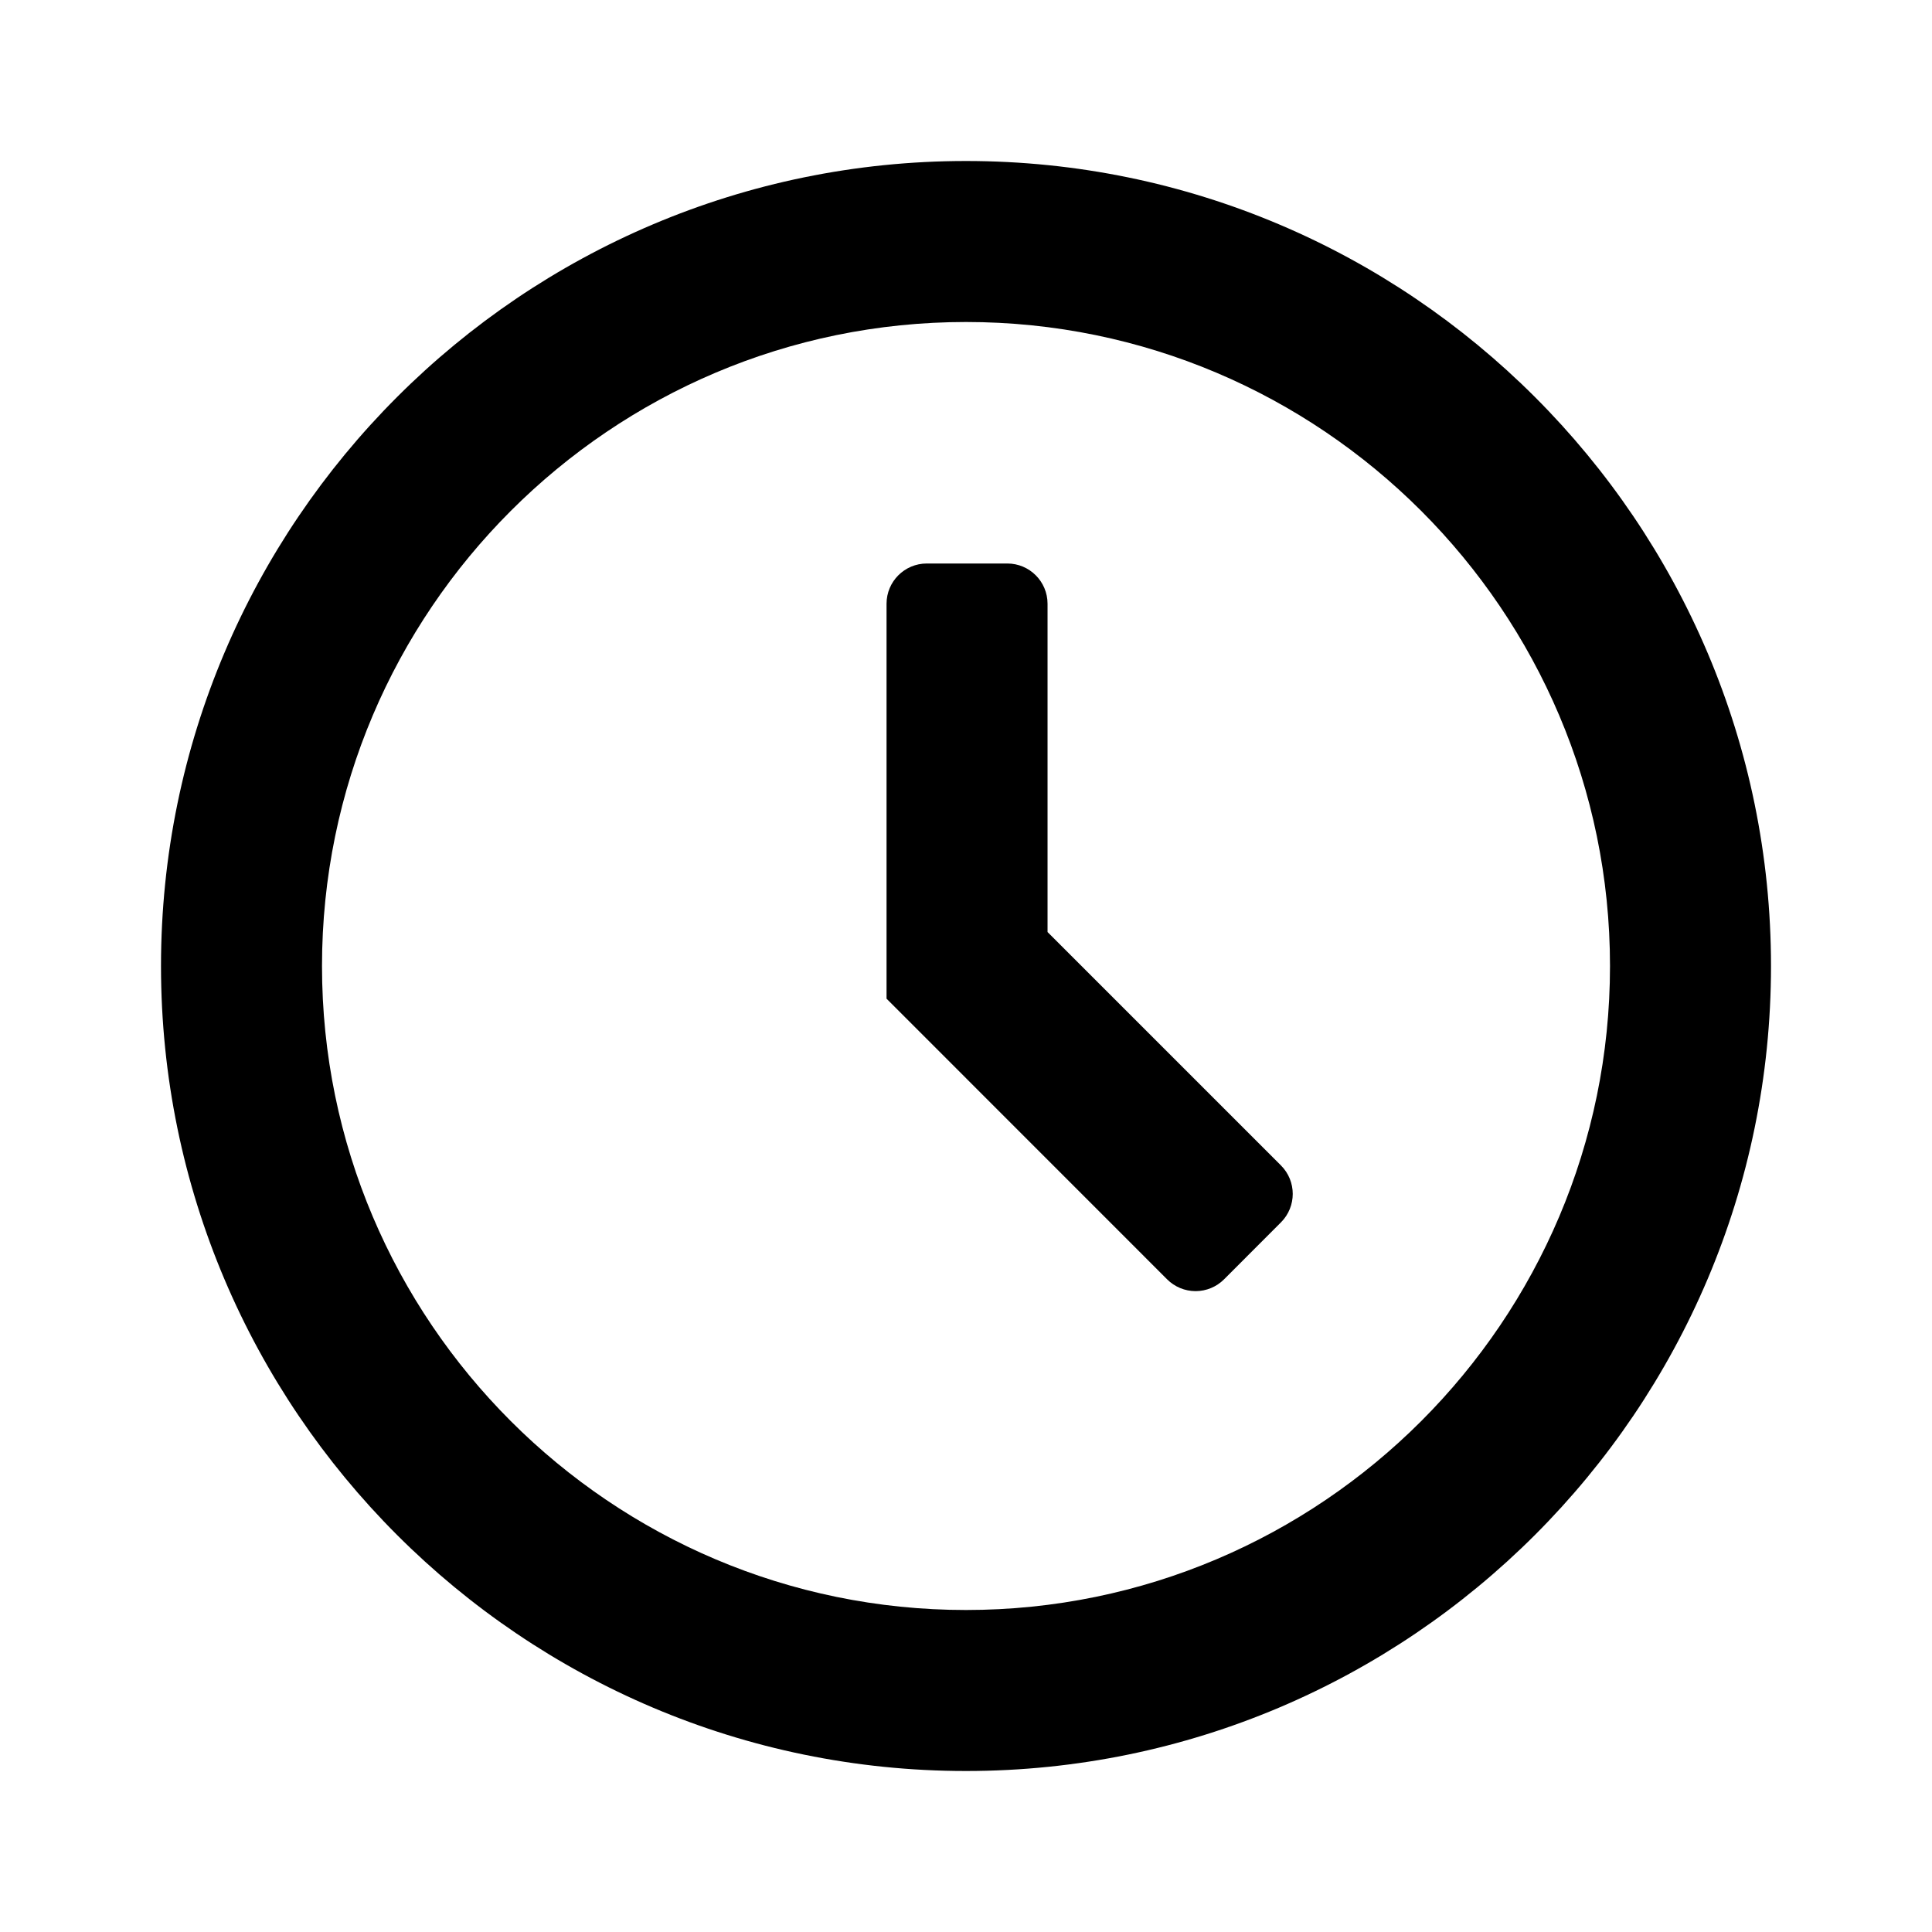
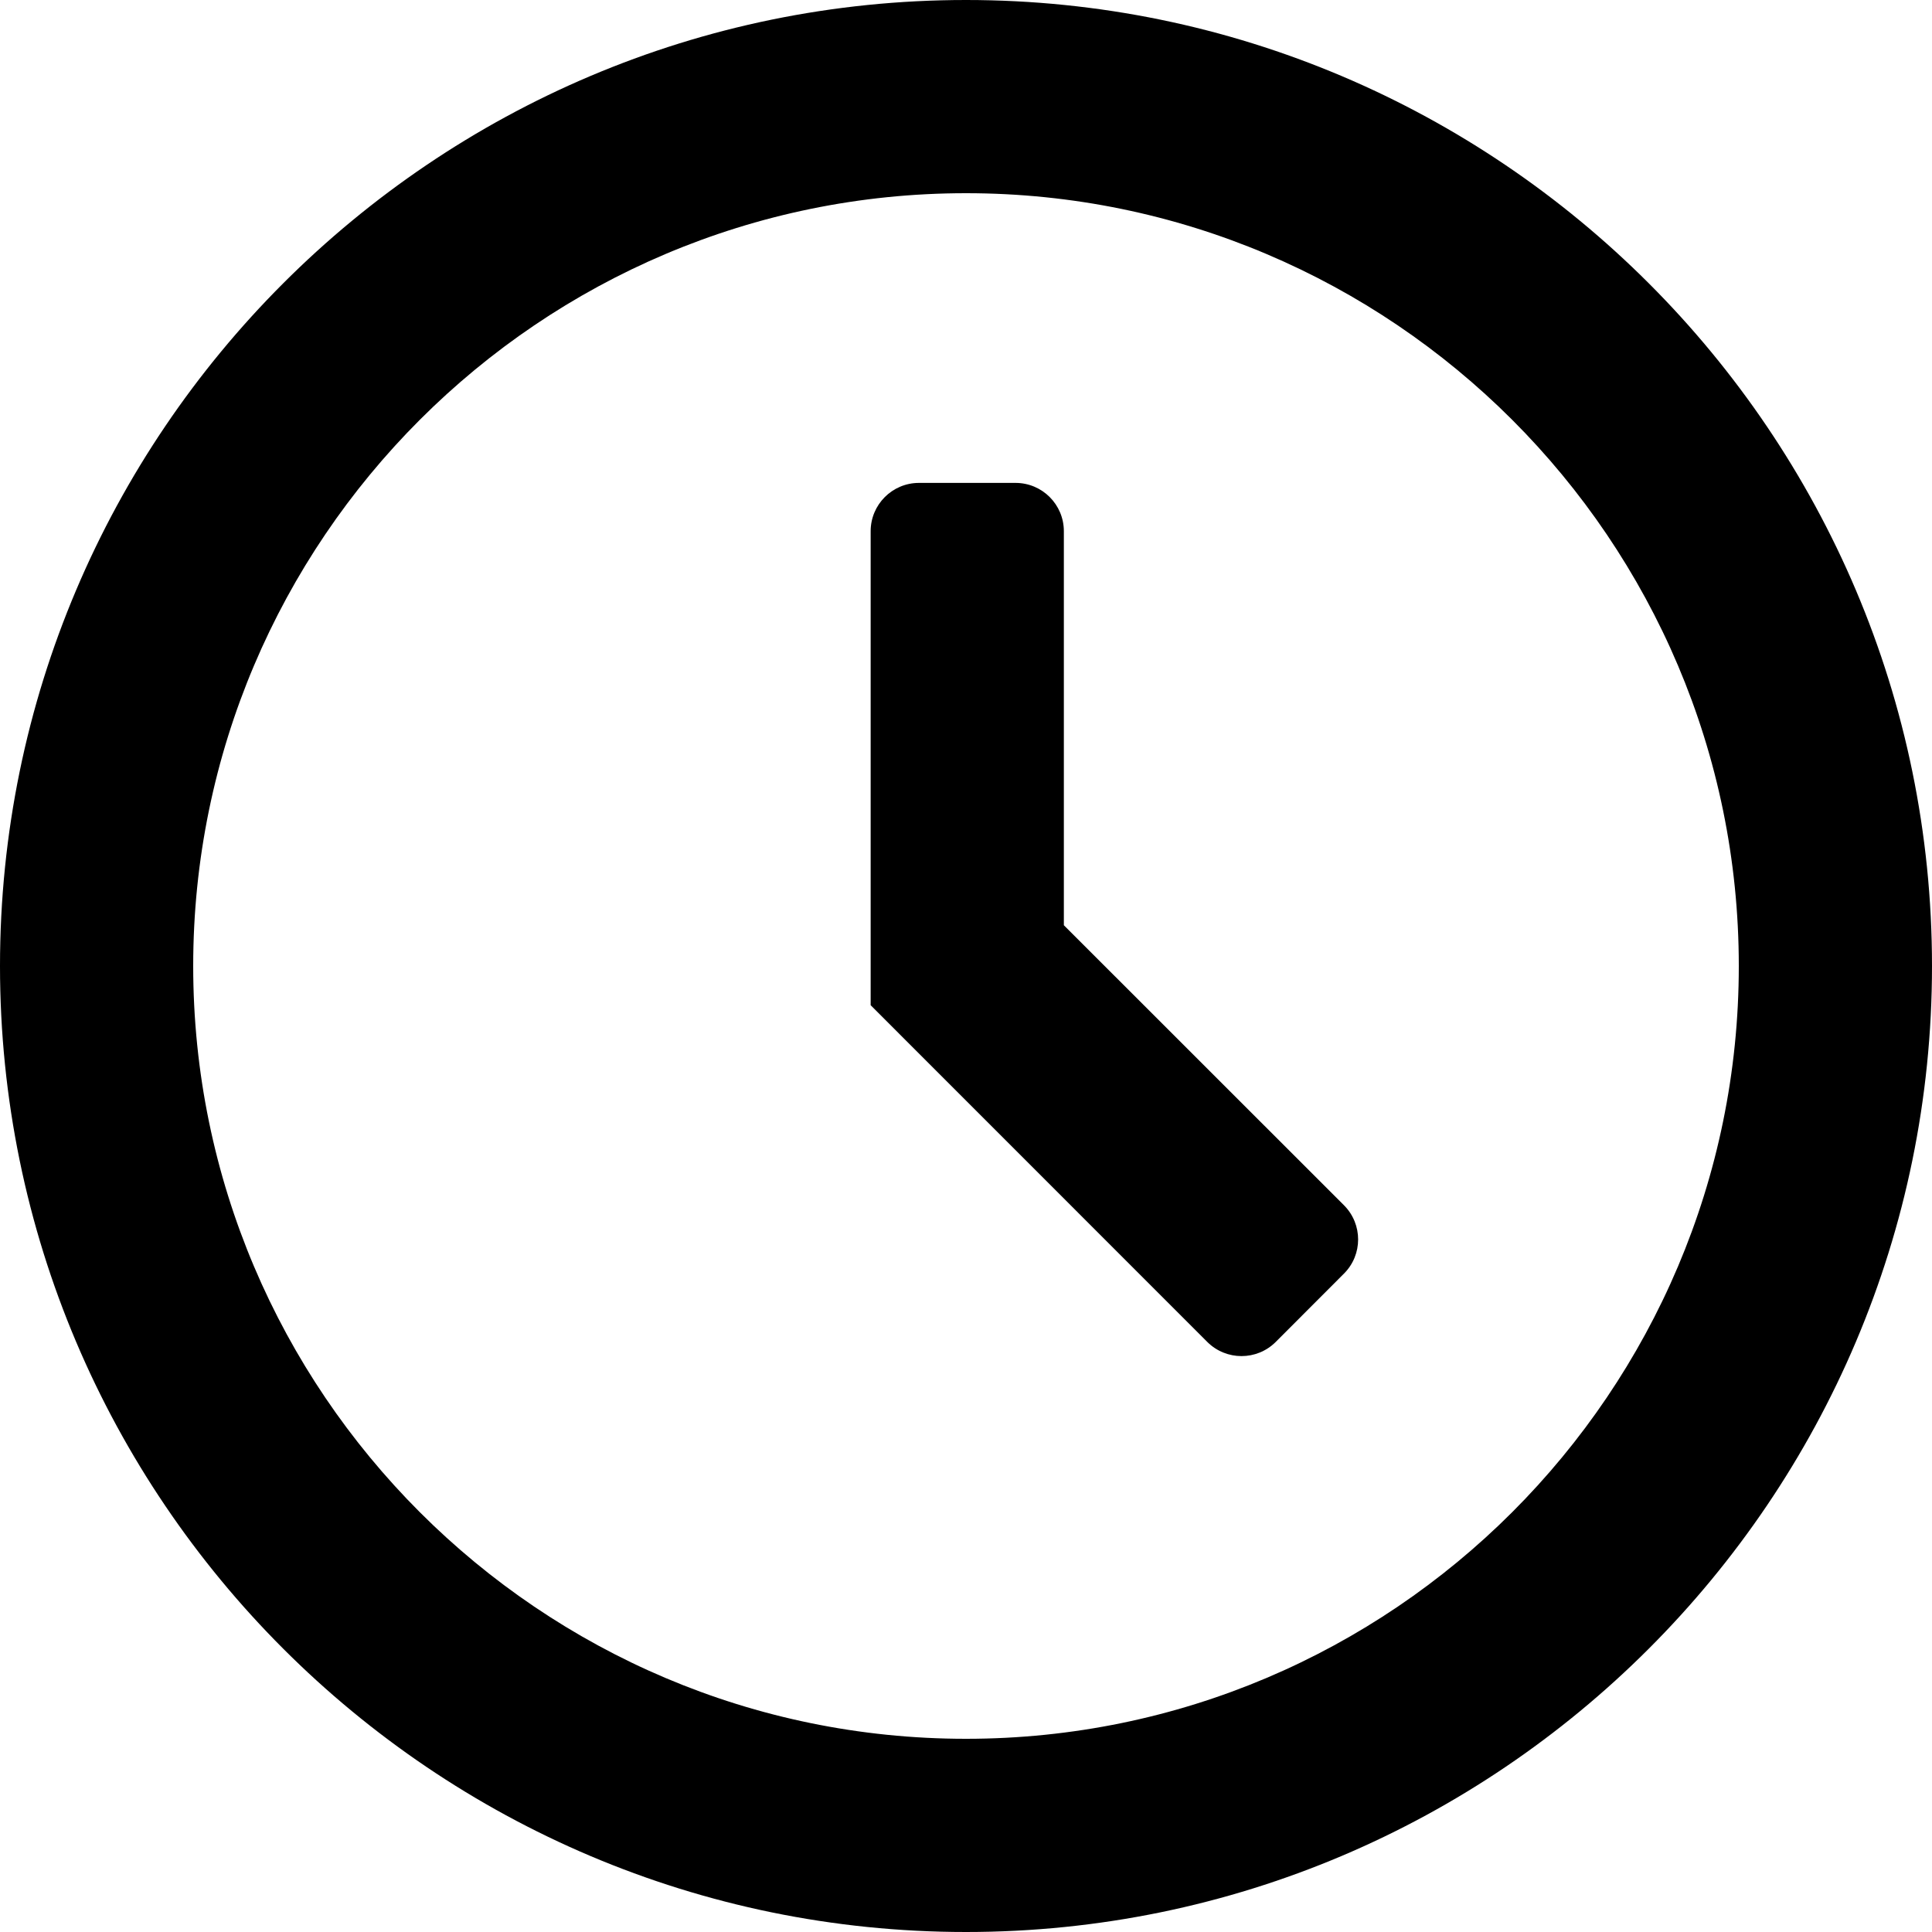
- <svg xmlns="http://www.w3.org/2000/svg" aria-label="clock icon" viewBox="0 0 24 24">
-   <path d="M11.513 7h1a.5.5 0 0 1 .5.5v4.078l2.9 2.9a.5.5 0 0 1 0 .706l-.707.708a.5.5 0 0 1-.708 0l-3.485-3.486V7.5a.5.5 0 0 1 .5-.5zM2 12C2 6.486 6.486 2 12 2s10 4.486 10 10-4.486 10-10 10S2 17.514 2 12zm2 0c0 4.411 3.589 8 8 8s8-3.589 8-8-3.589-8-8-8-8 3.589-8 8z" />
+ <svg xmlns="http://www.w3.org/2000/svg" viewBox="0 0 20 20">
+   <path d="M9.513 4.999H10.513C10.789 4.999 11.013 5.223 11.013 5.499V9.578L13.913 12.477C14.108 12.673 14.108 12.989 13.913 13.184L13.206 13.892C13.01 14.087 12.694 14.087 12.498 13.892L9.013 10.406V5.499C9.013 5.223 9.237 4.999 9.513 4.999Z" />
+   <path fill-rule="evenodd" clip-rule="evenodd" d="M0 10C0 4.486 4.486 0 10 0C15.514 0 20 4.486 20 10C20 15.514 15.514 20 10 20C4.486 20 0 15.514 0 10ZM2 10C2 5.589 5.589 2 10 2C14.411 2 18 5.589 18 10C18 14.411 14.411 18 10 18C5.589 18 2 14.411 2 10Z" />
</svg>
